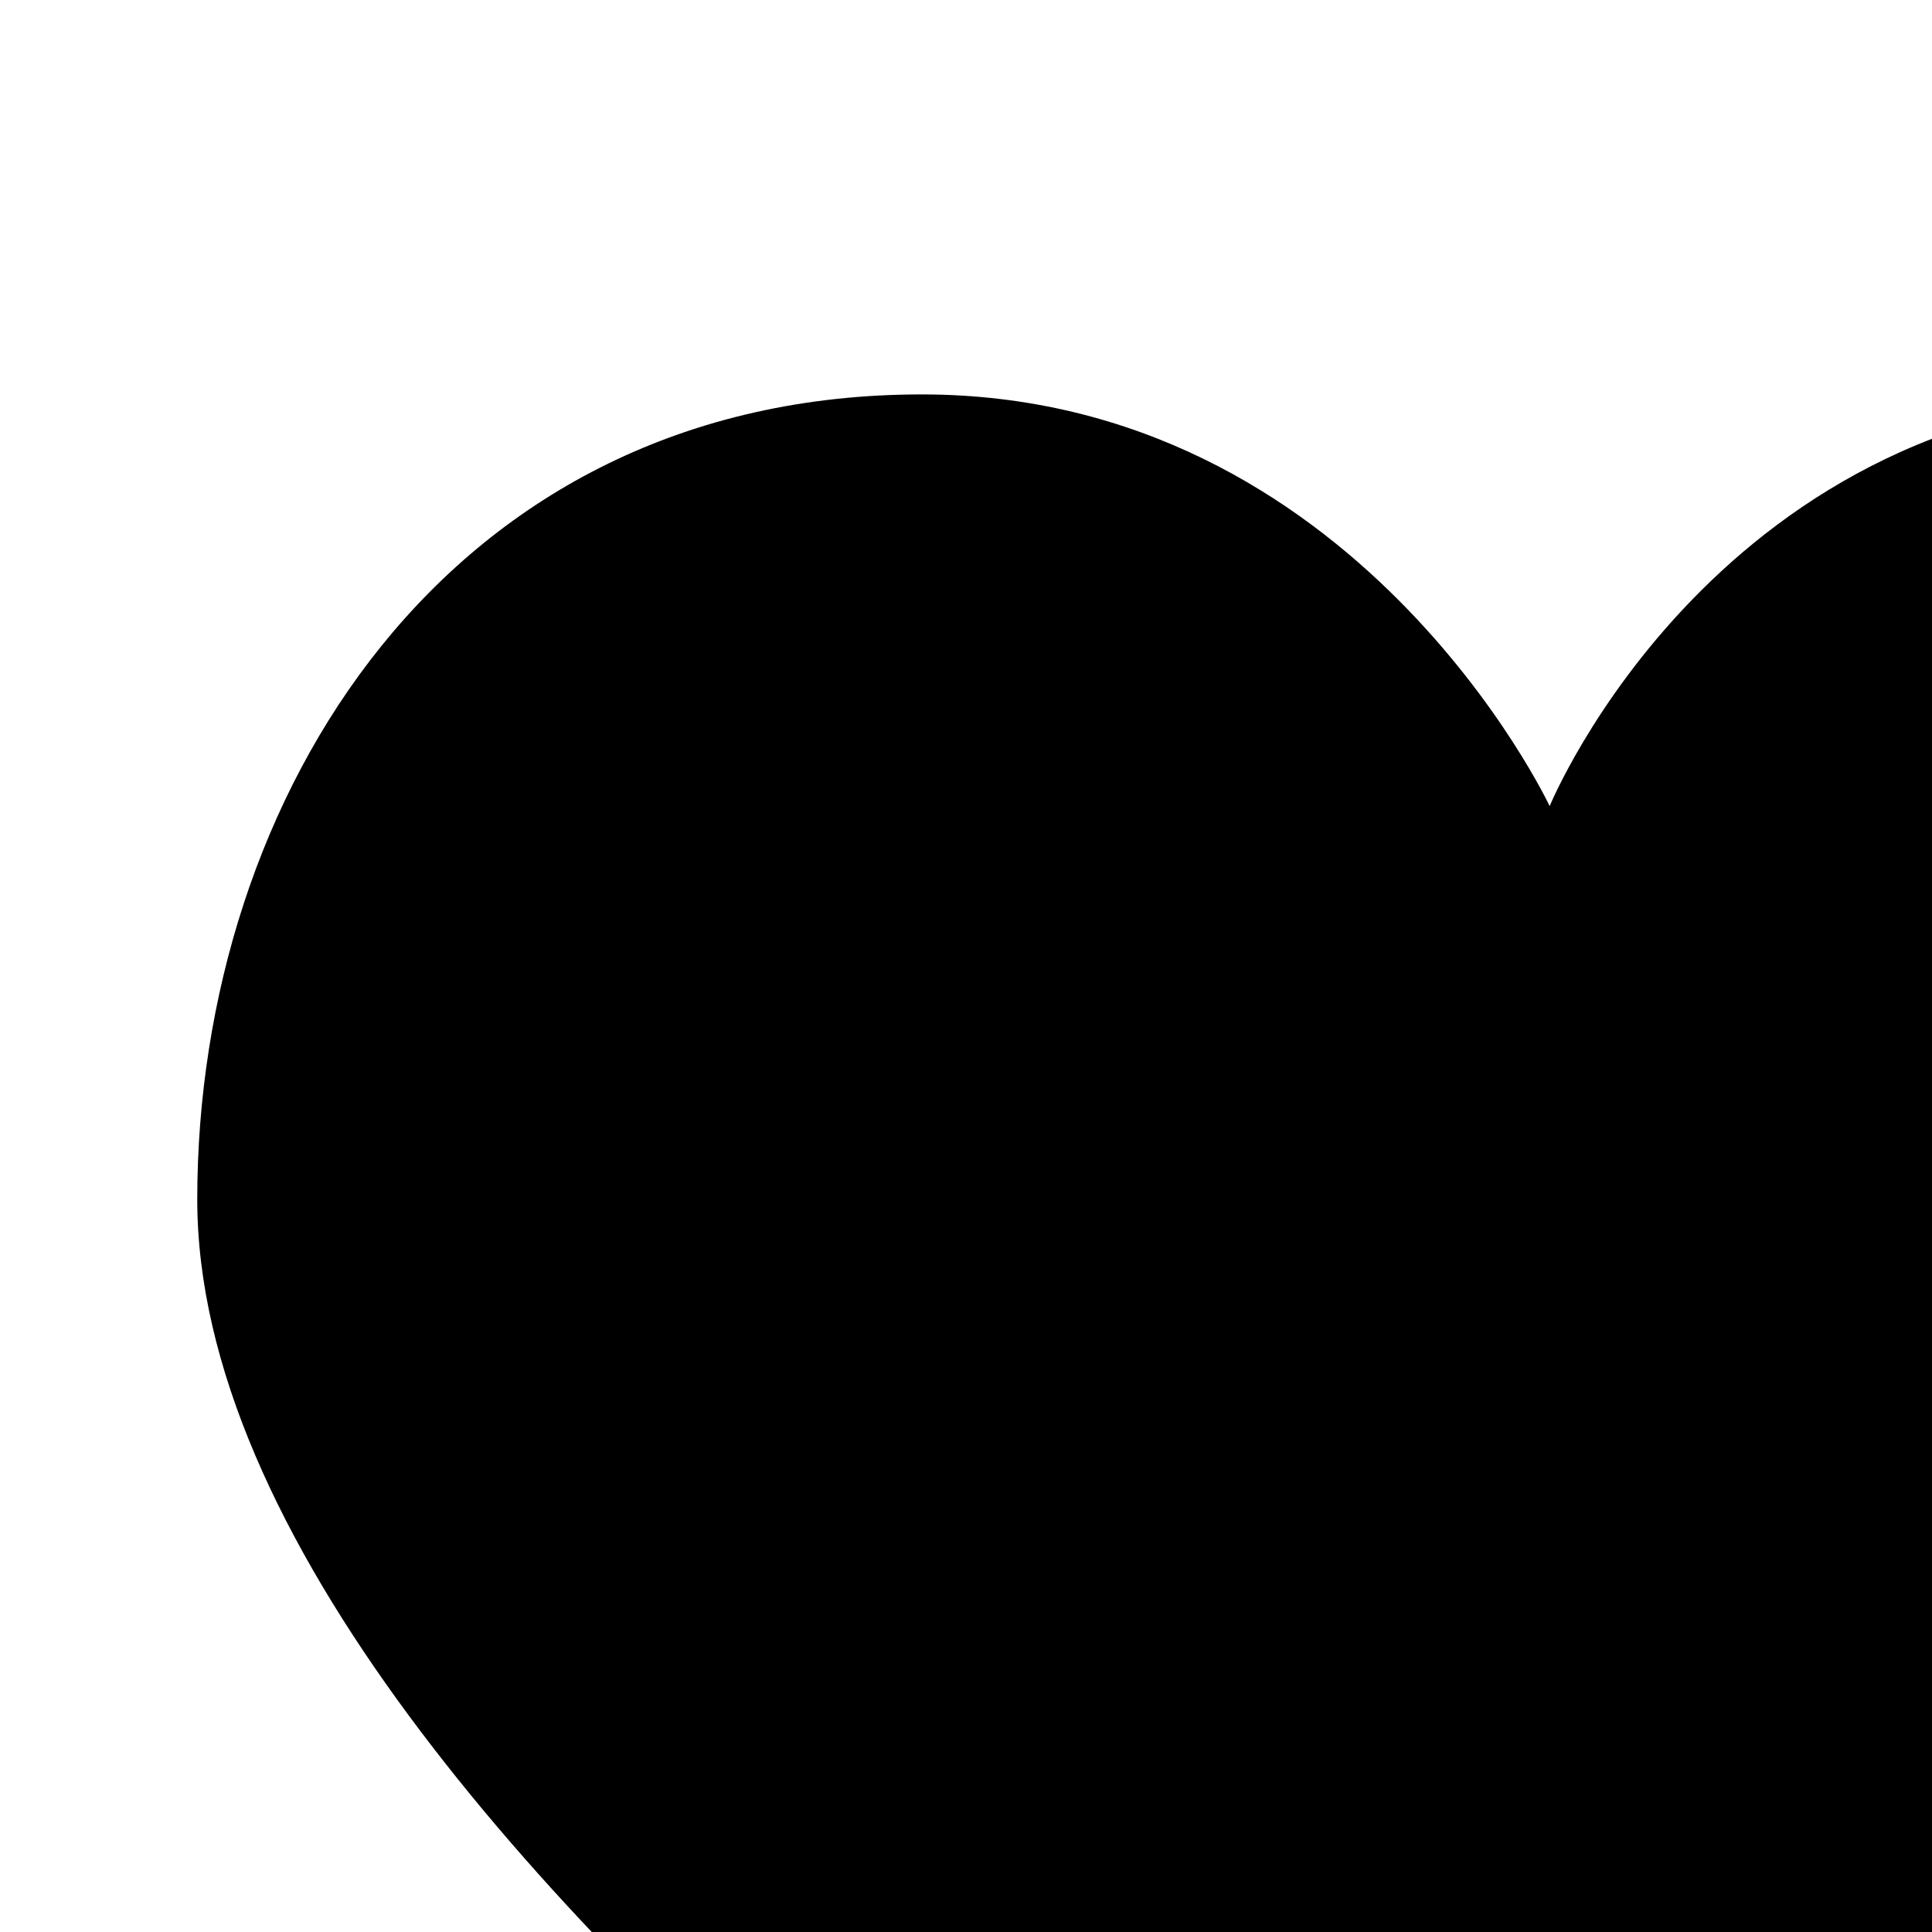
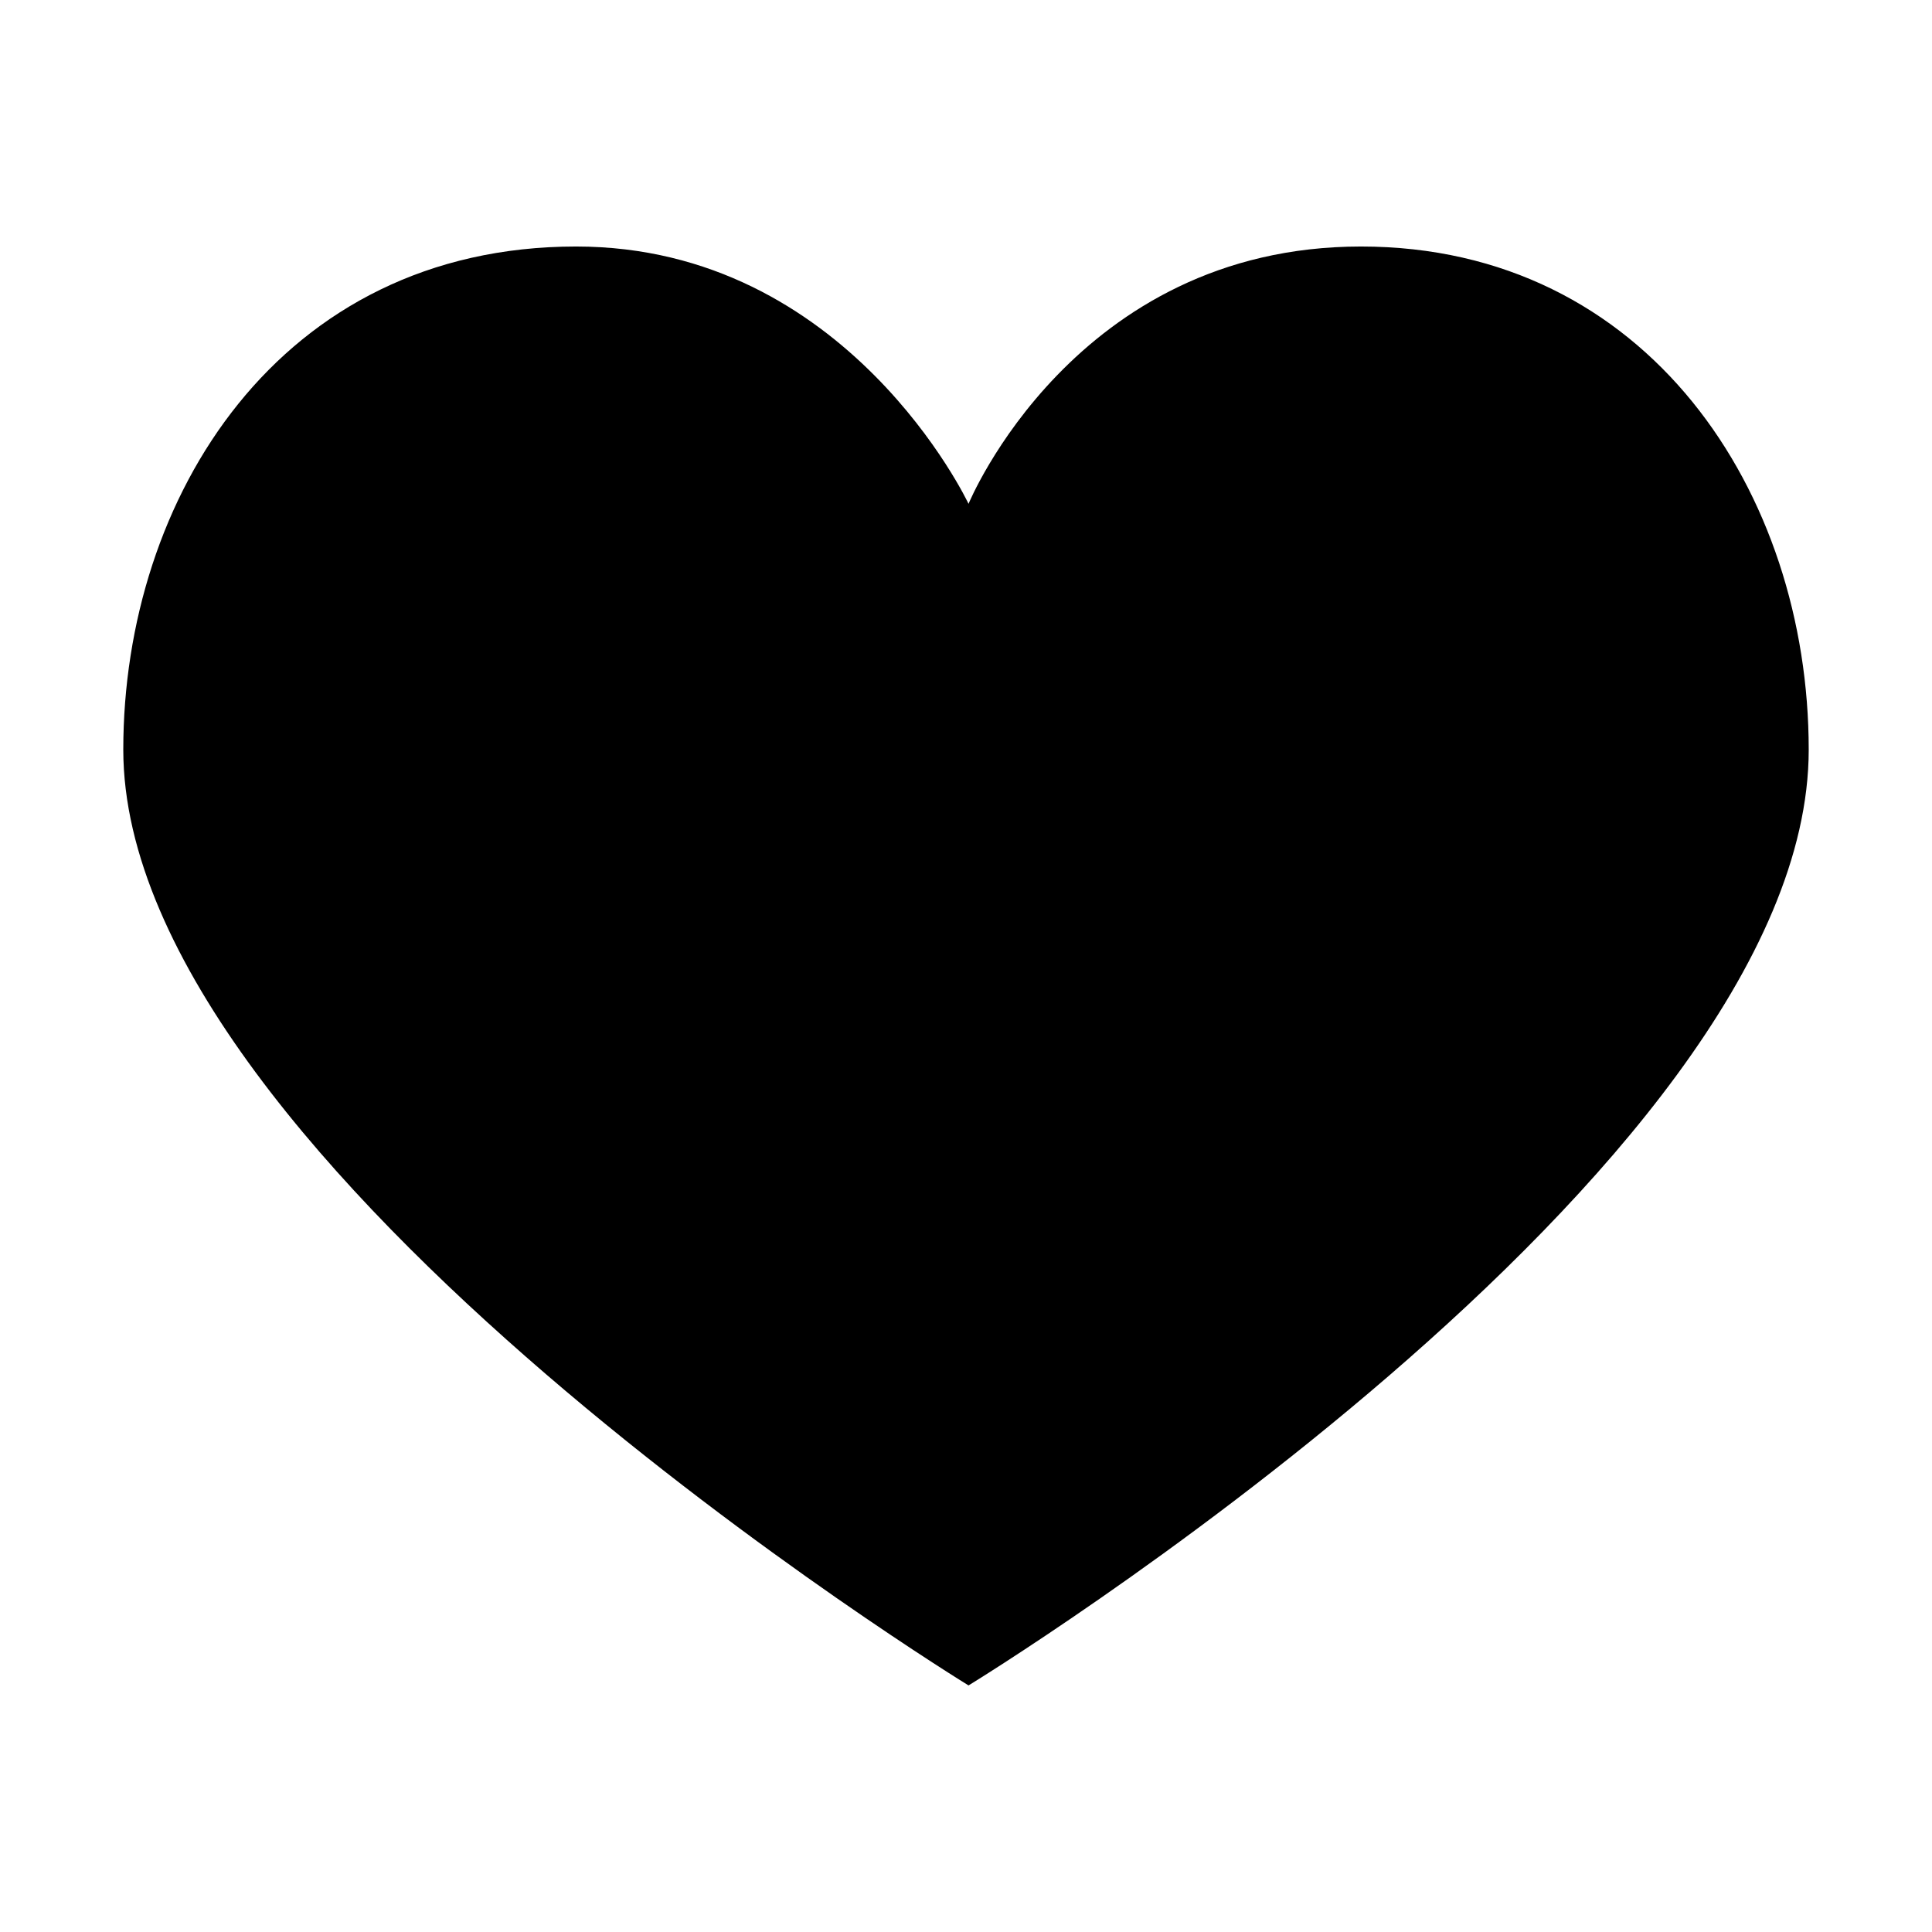
- <svg xmlns="http://www.w3.org/2000/svg" version="1.1" viewBox="0 0 20 20">
+ <svg xmlns="http://www.w3.org/2000/svg" version="1.1" viewBox="0 0 32 32">
  <path d="M16.042 8.345c0 0-2-4.262-6.5-4.262-4.917 0-7.5 4.167-7.5 8.333 0 6.917 14 15.5 14 15.5s13.916-8.5 13.916-15.5c0-4.25-2.666-8.333-7.416-8.333s-6.5 4.262-6.5 4.262z" />
</svg>
